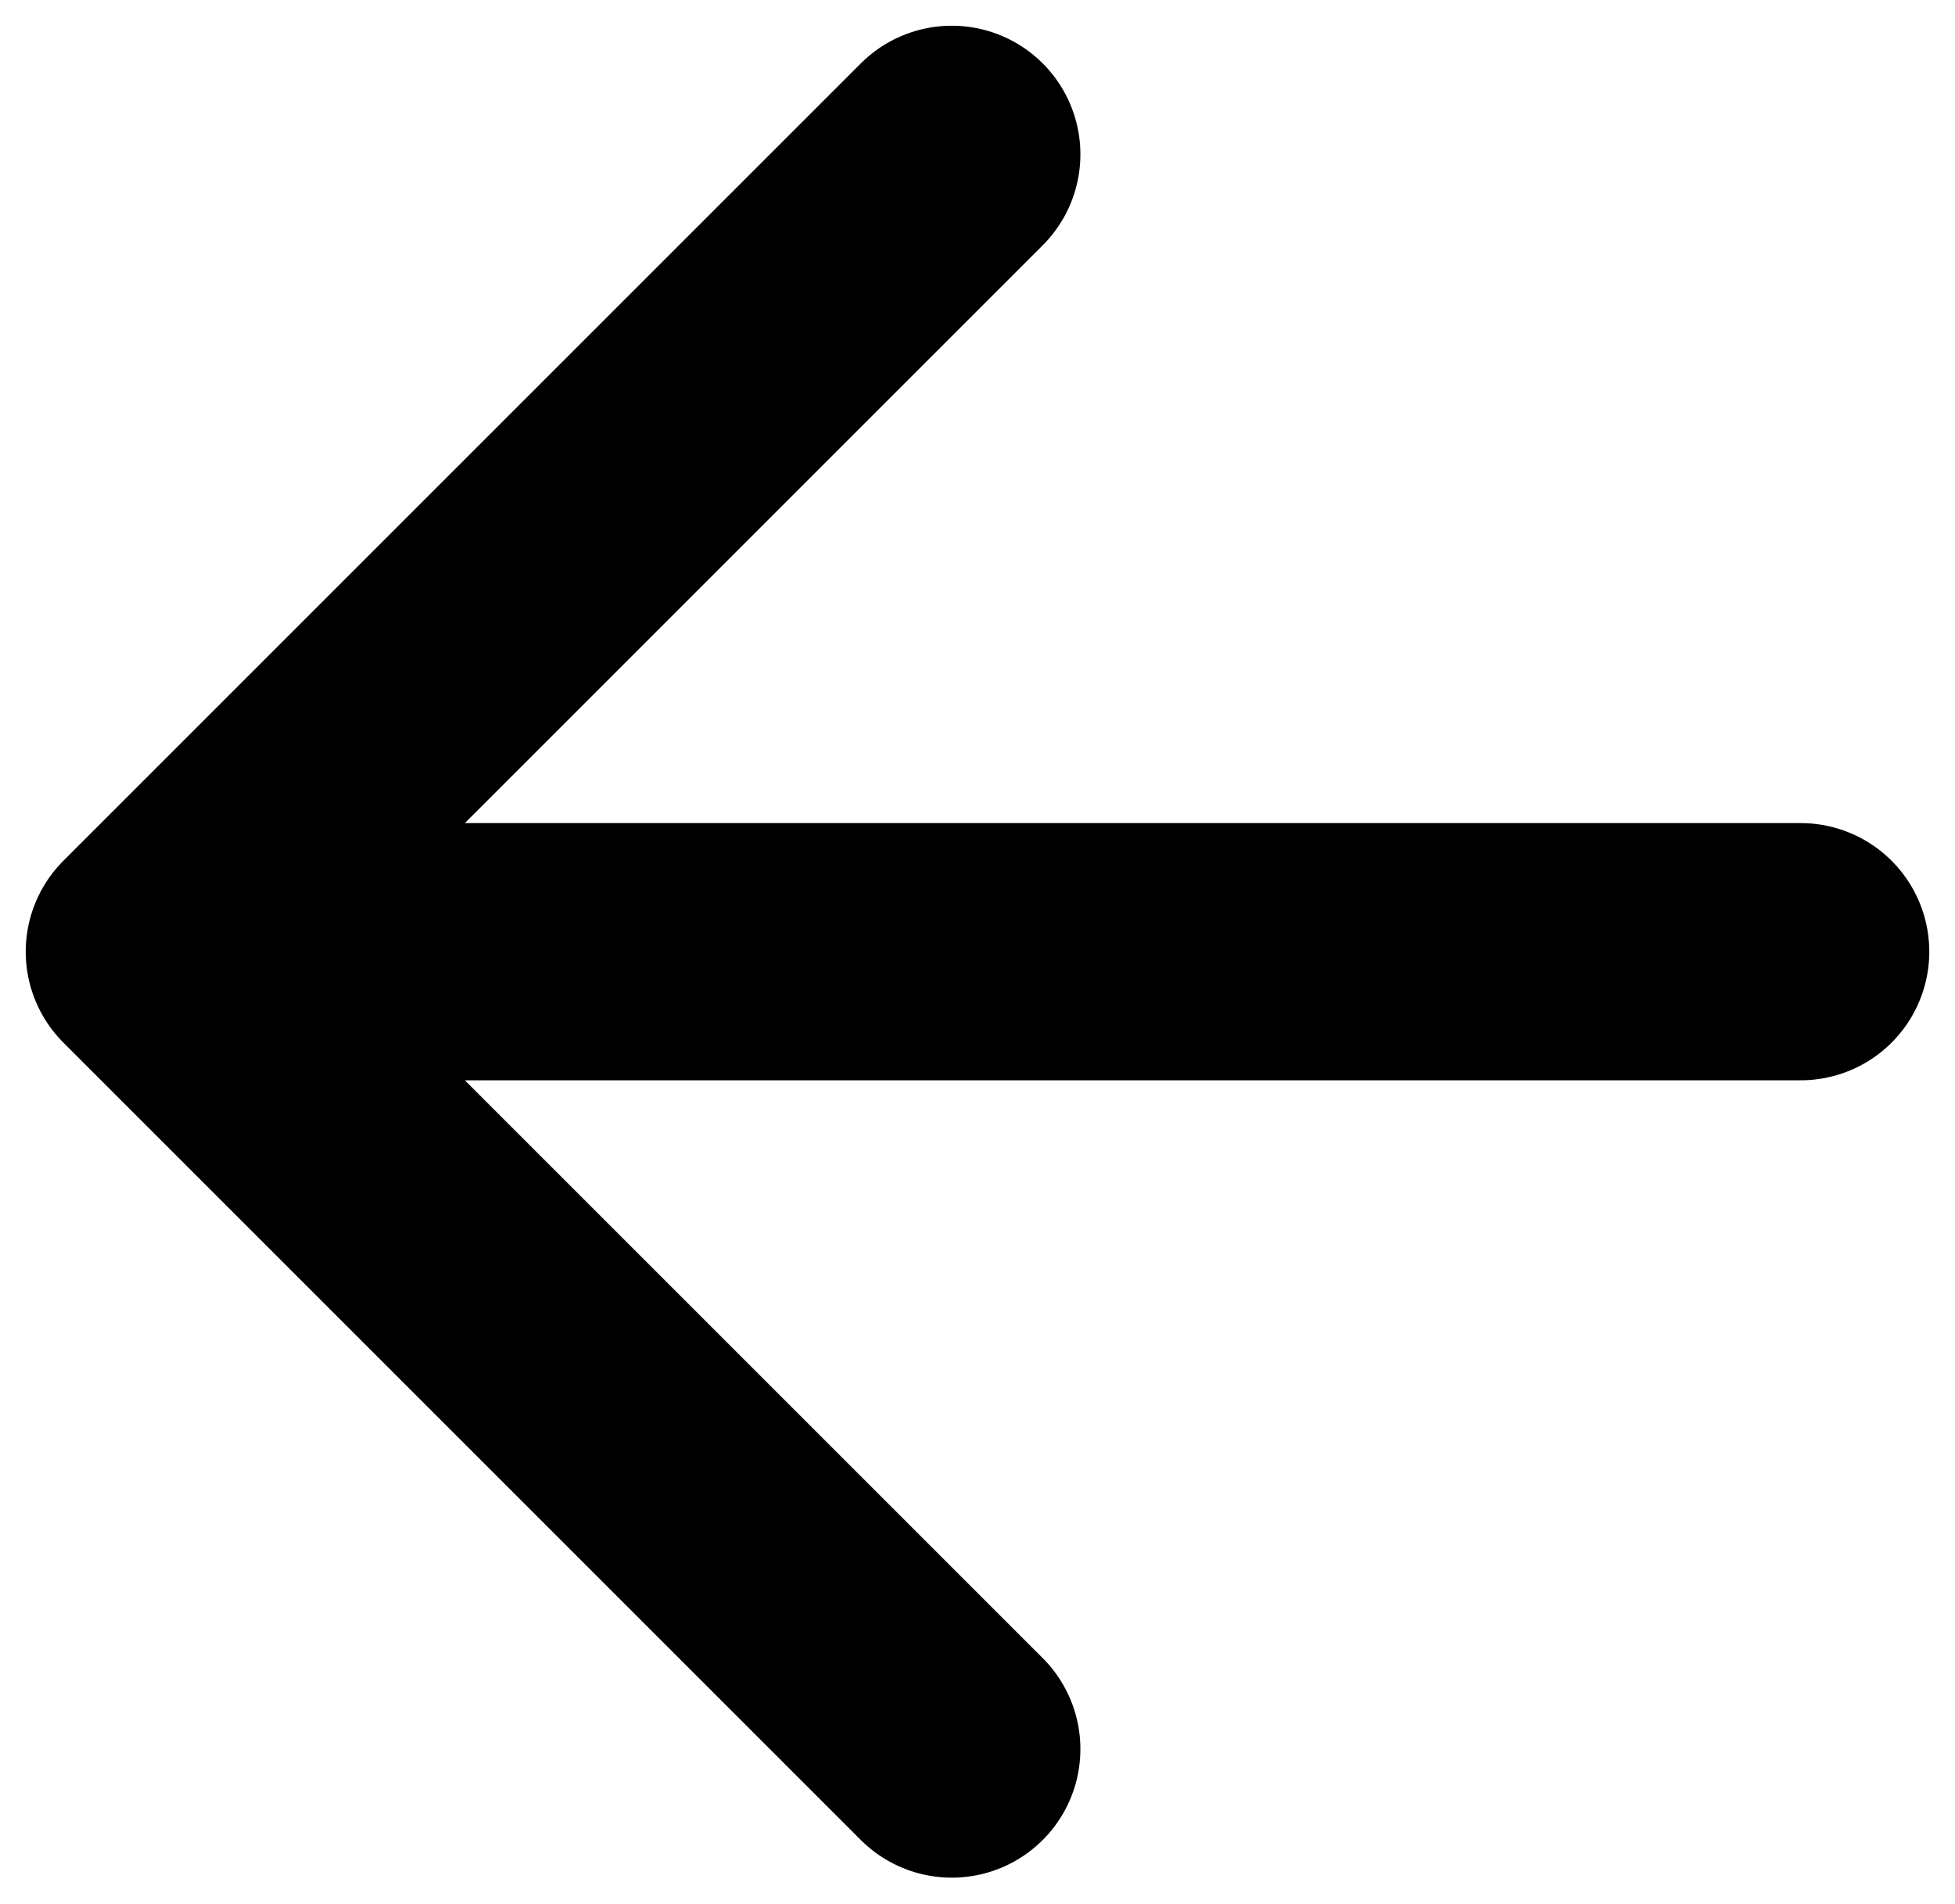
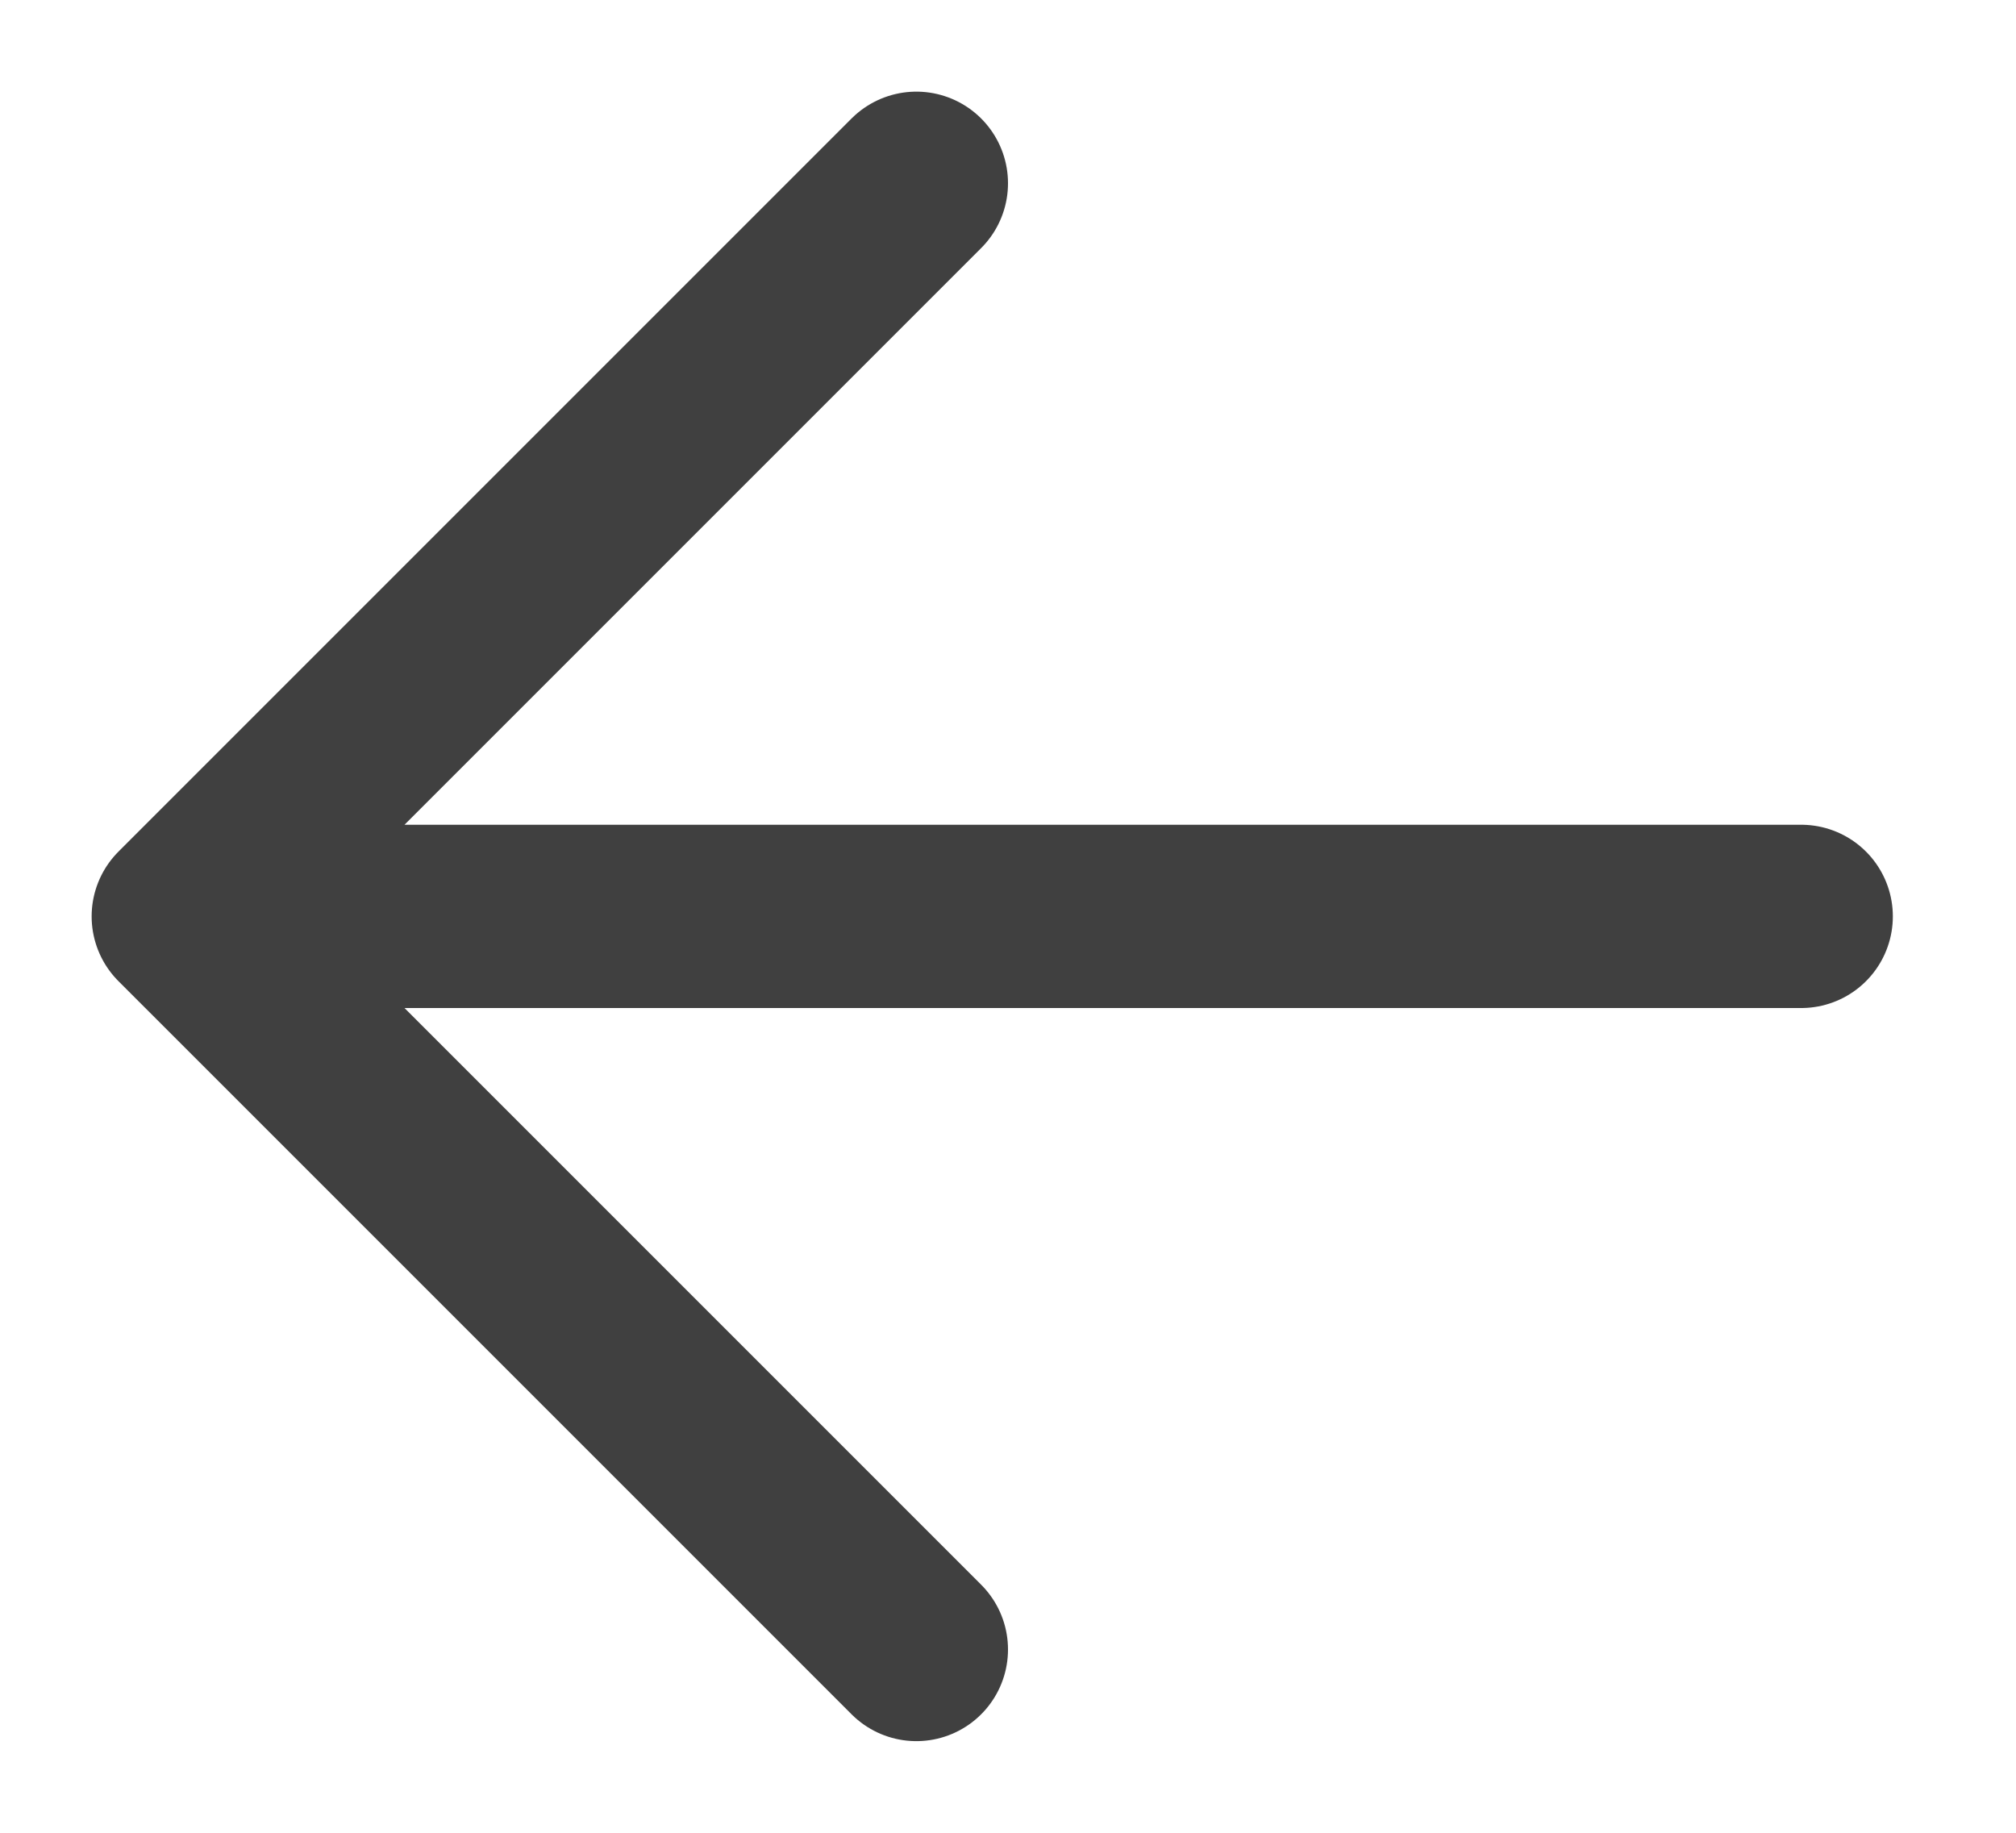
- <svg xmlns="http://www.w3.org/2000/svg" width="38" height="37" viewBox="0 0 38 37" fill="none">
-   <path d="M35 18.5H3M3 18.5L18.5 3M3 18.5L18.5 34" stroke="black" stroke-width="5" stroke-linecap="round" stroke-linejoin="round" />
+ <svg xmlns="http://www.w3.org/2000/svg" width="11" height="10" viewBox="0 0 11 10" fill="none">
+   <path d="M9.828 5H1M1 5L5 1M1 5L5 9" stroke="black" stroke-opacity="0.75" stroke-linecap="round" stroke-linejoin="round" />
</svg>
